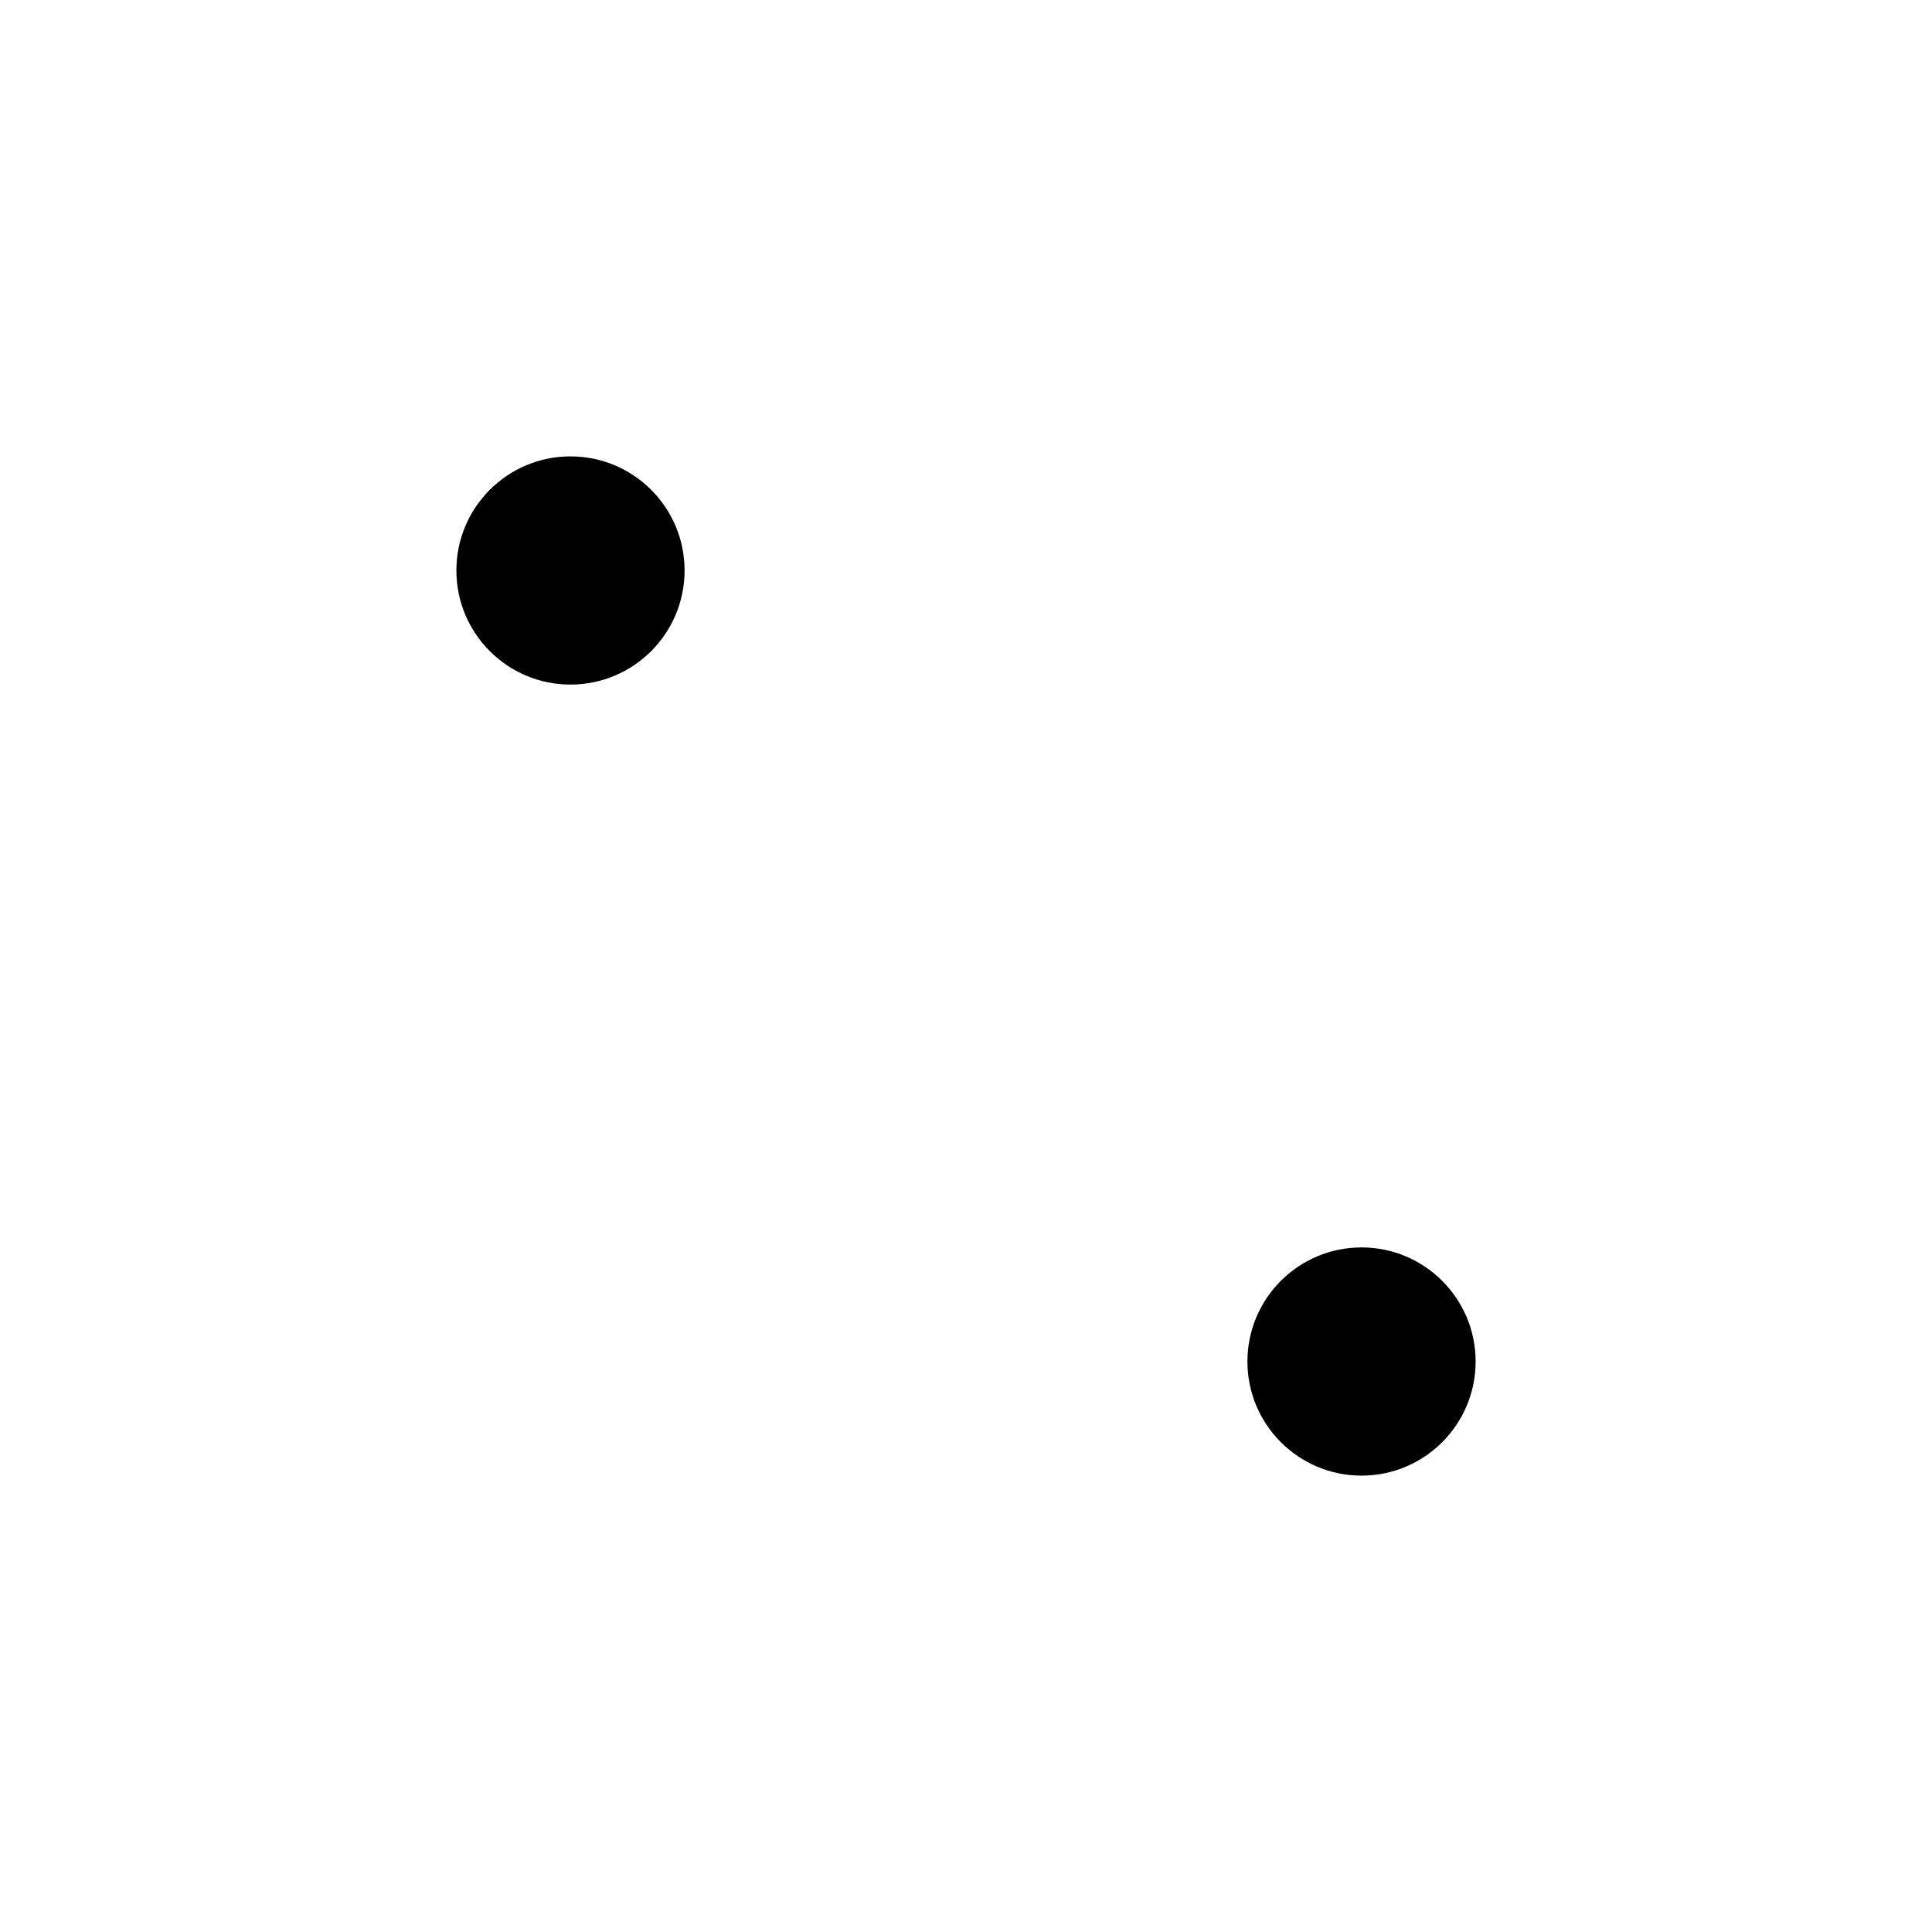
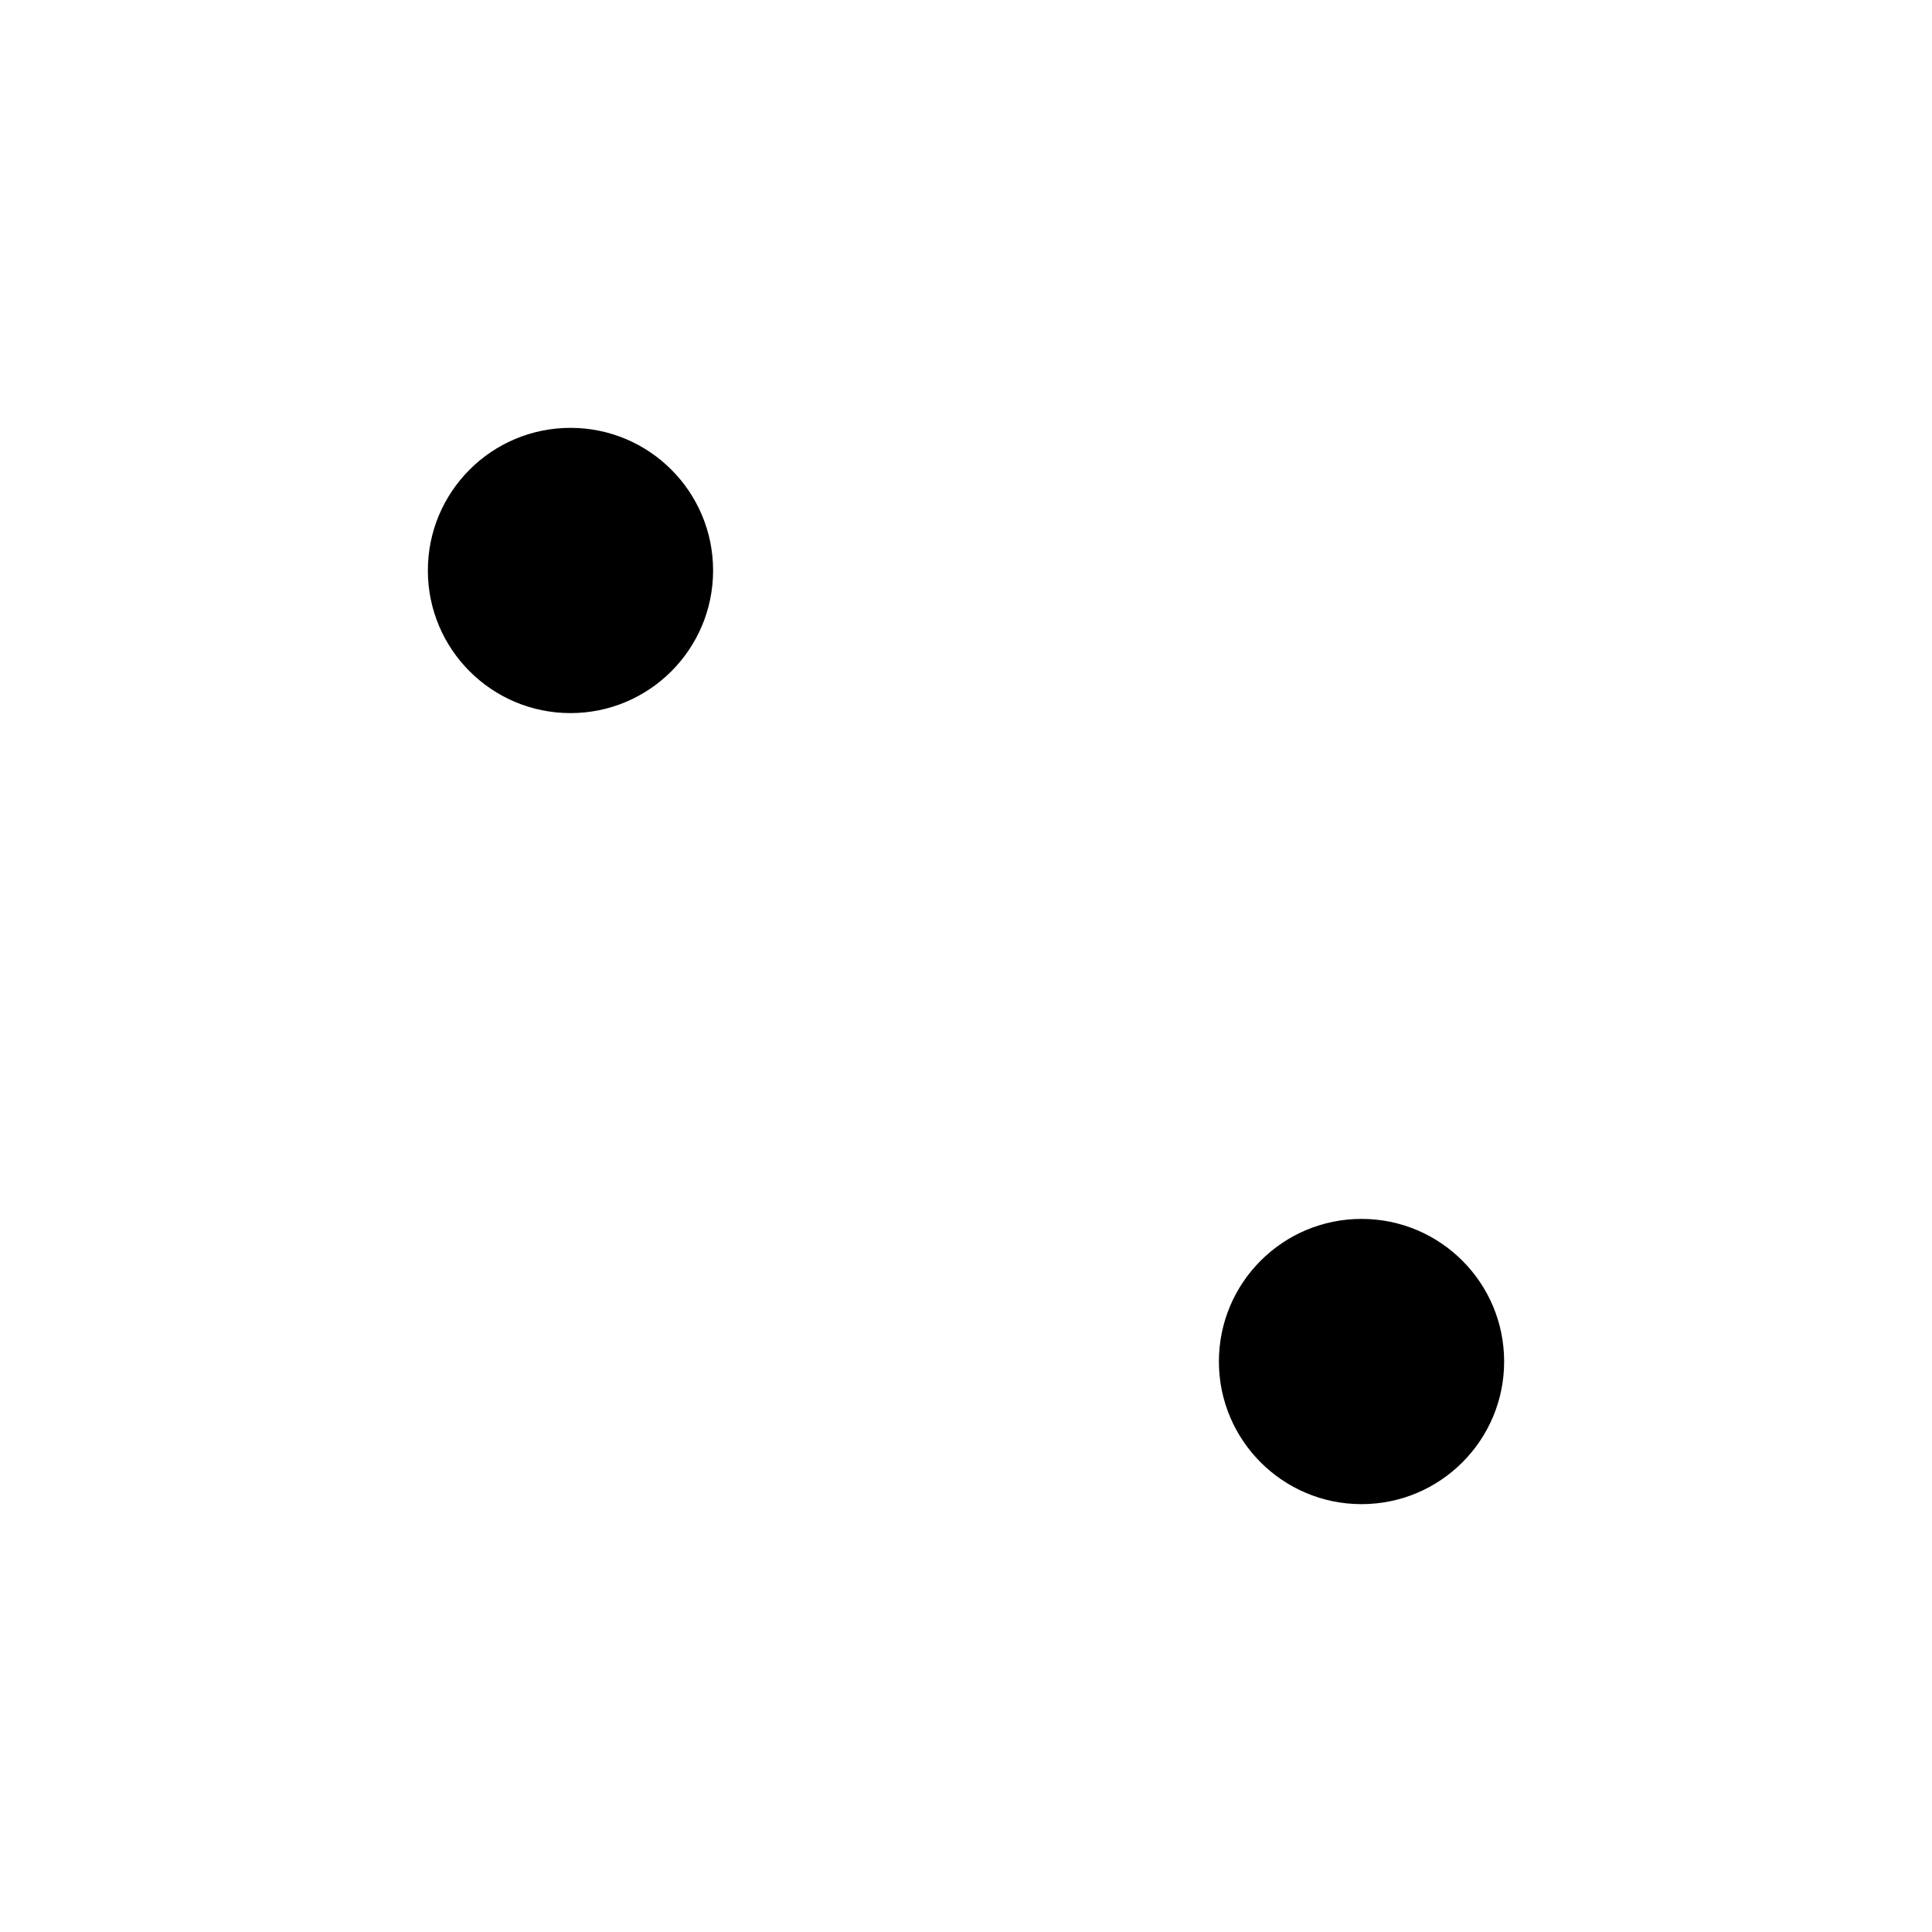
<svg xmlns="http://www.w3.org/2000/svg" width="256" height="256" viewBox="0 0 67.733 67.733" version="1.1">
  <g id="layer1">
-     <circle cx="20" cy="20" r="4" fill="#000000" />
-     <circle cx="47.733" cy="47.733" r="4" fill="#000000" />
+     <circle cx="20" cy="20" r="5" fill="#000000" />
+     <circle cx="47.733" cy="47.733" r="5" fill="#000000" />
  </g>
</svg>
